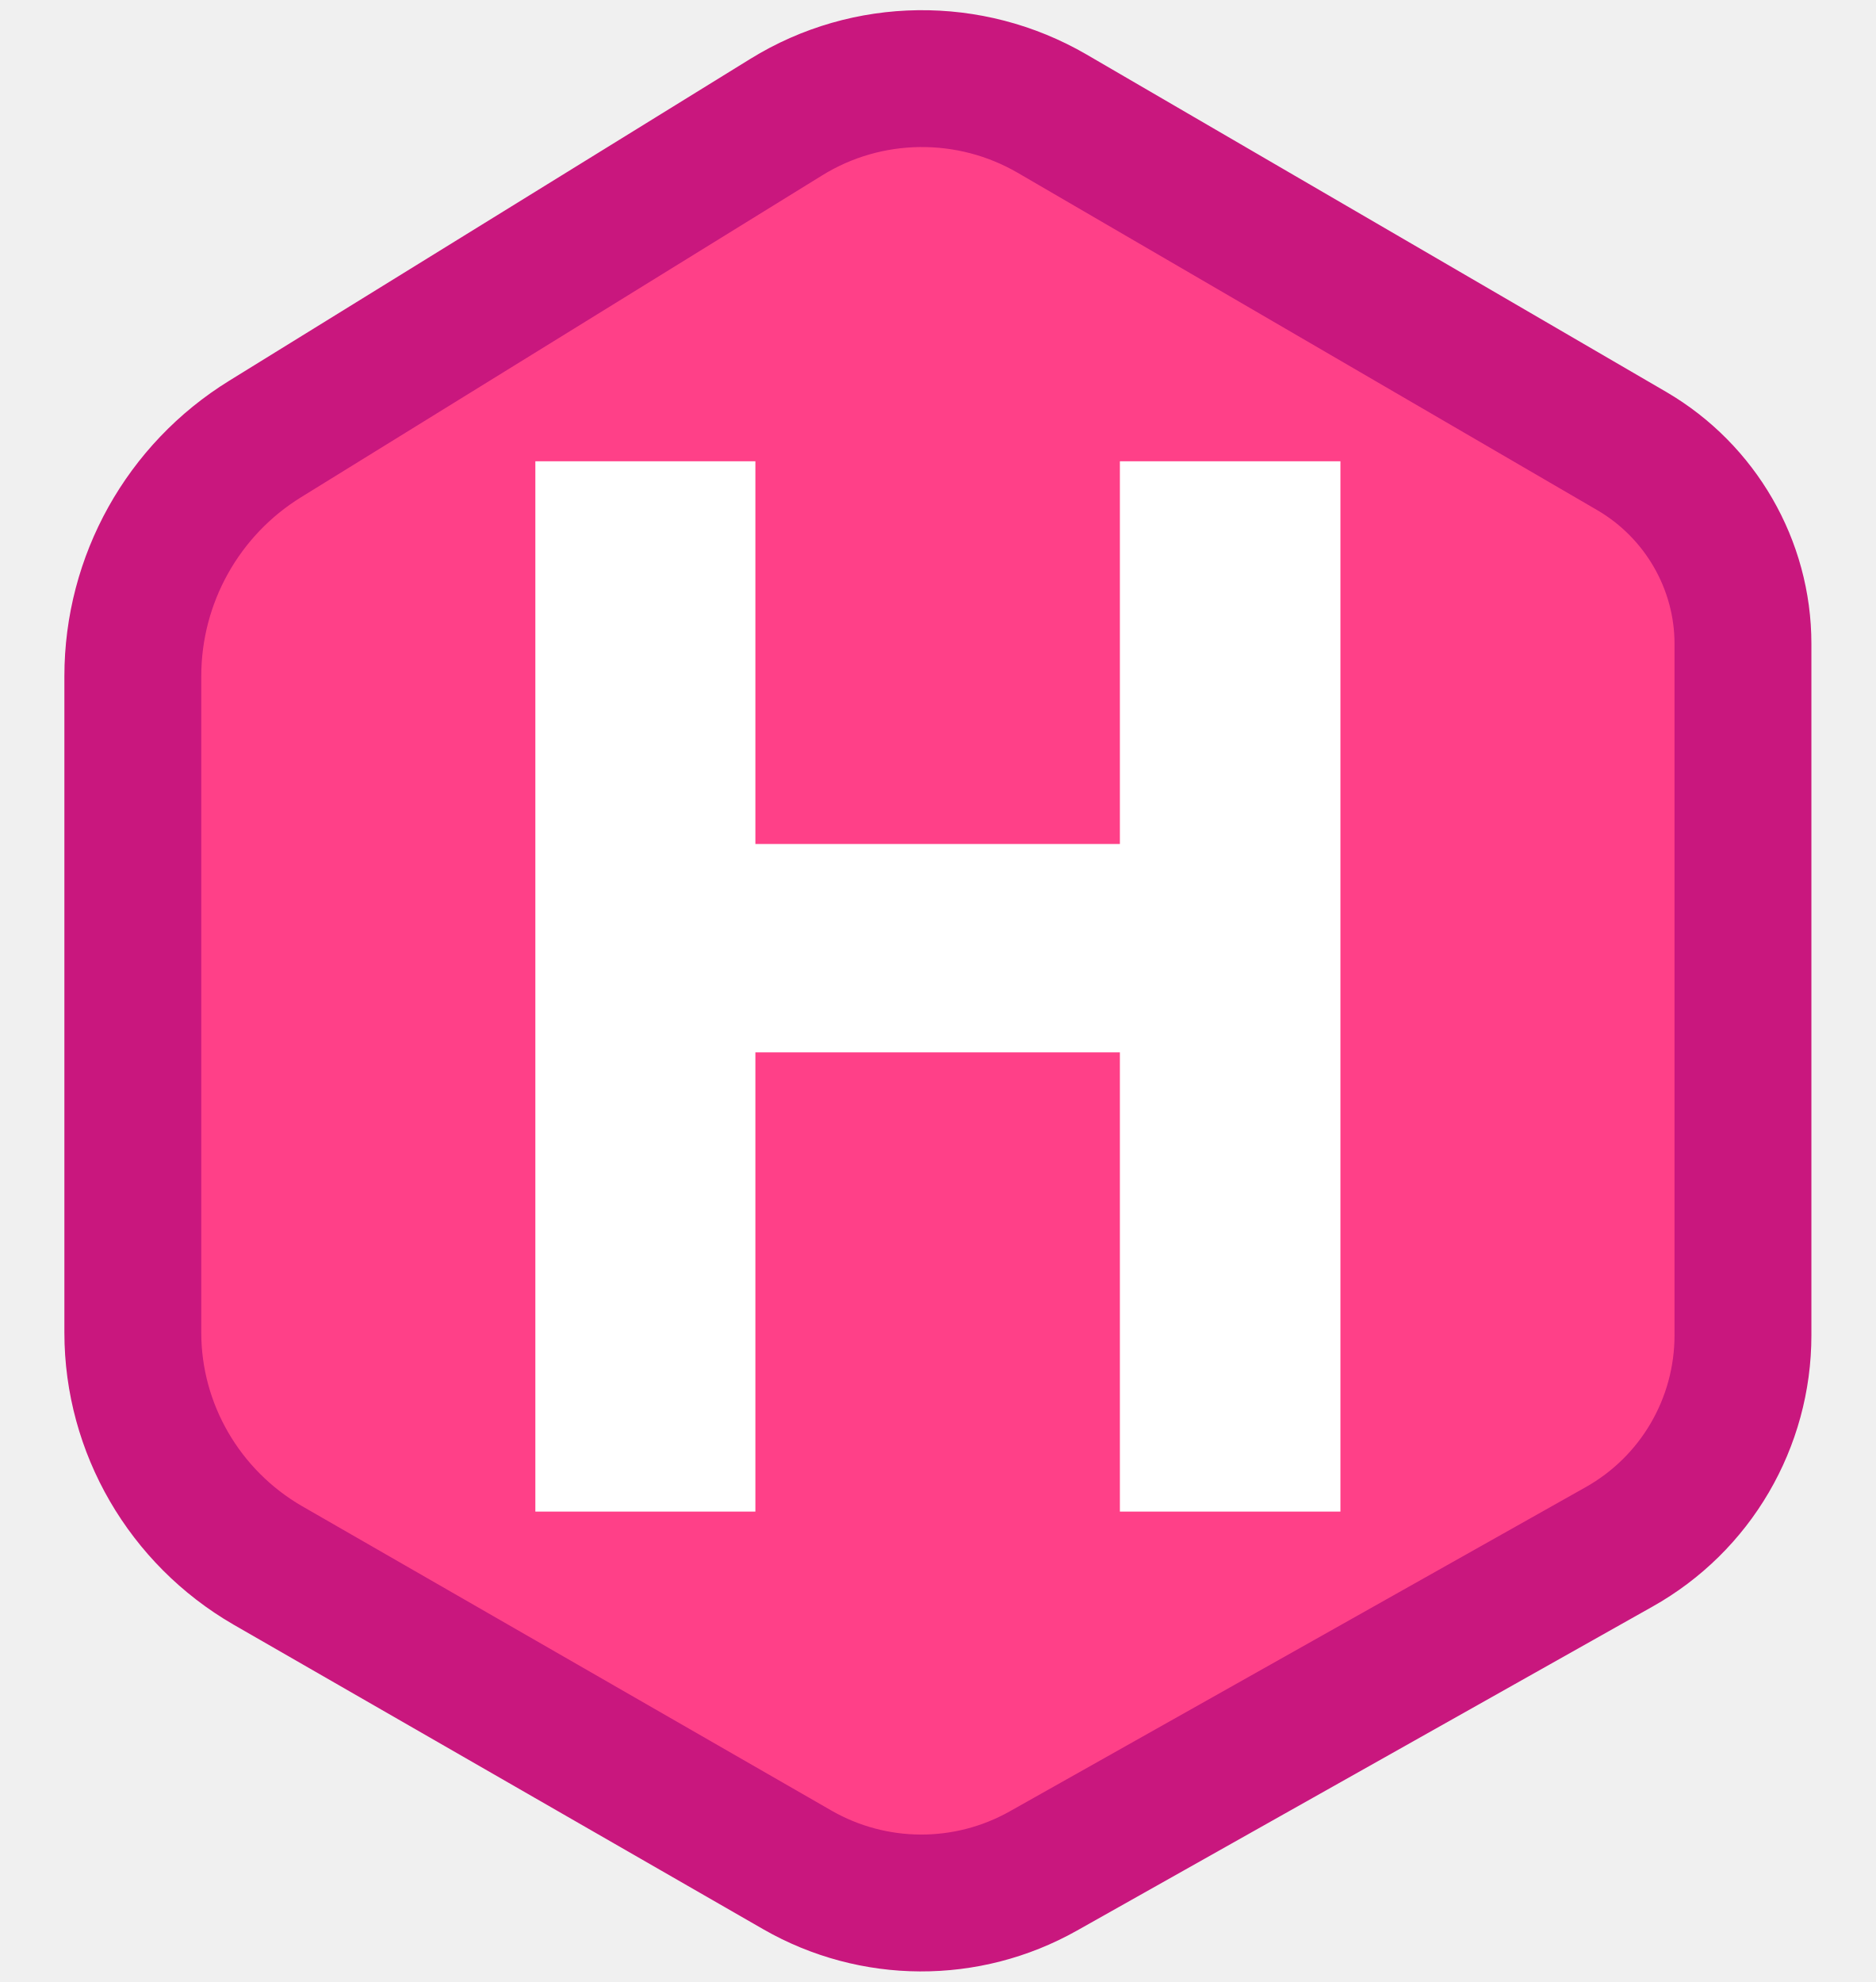
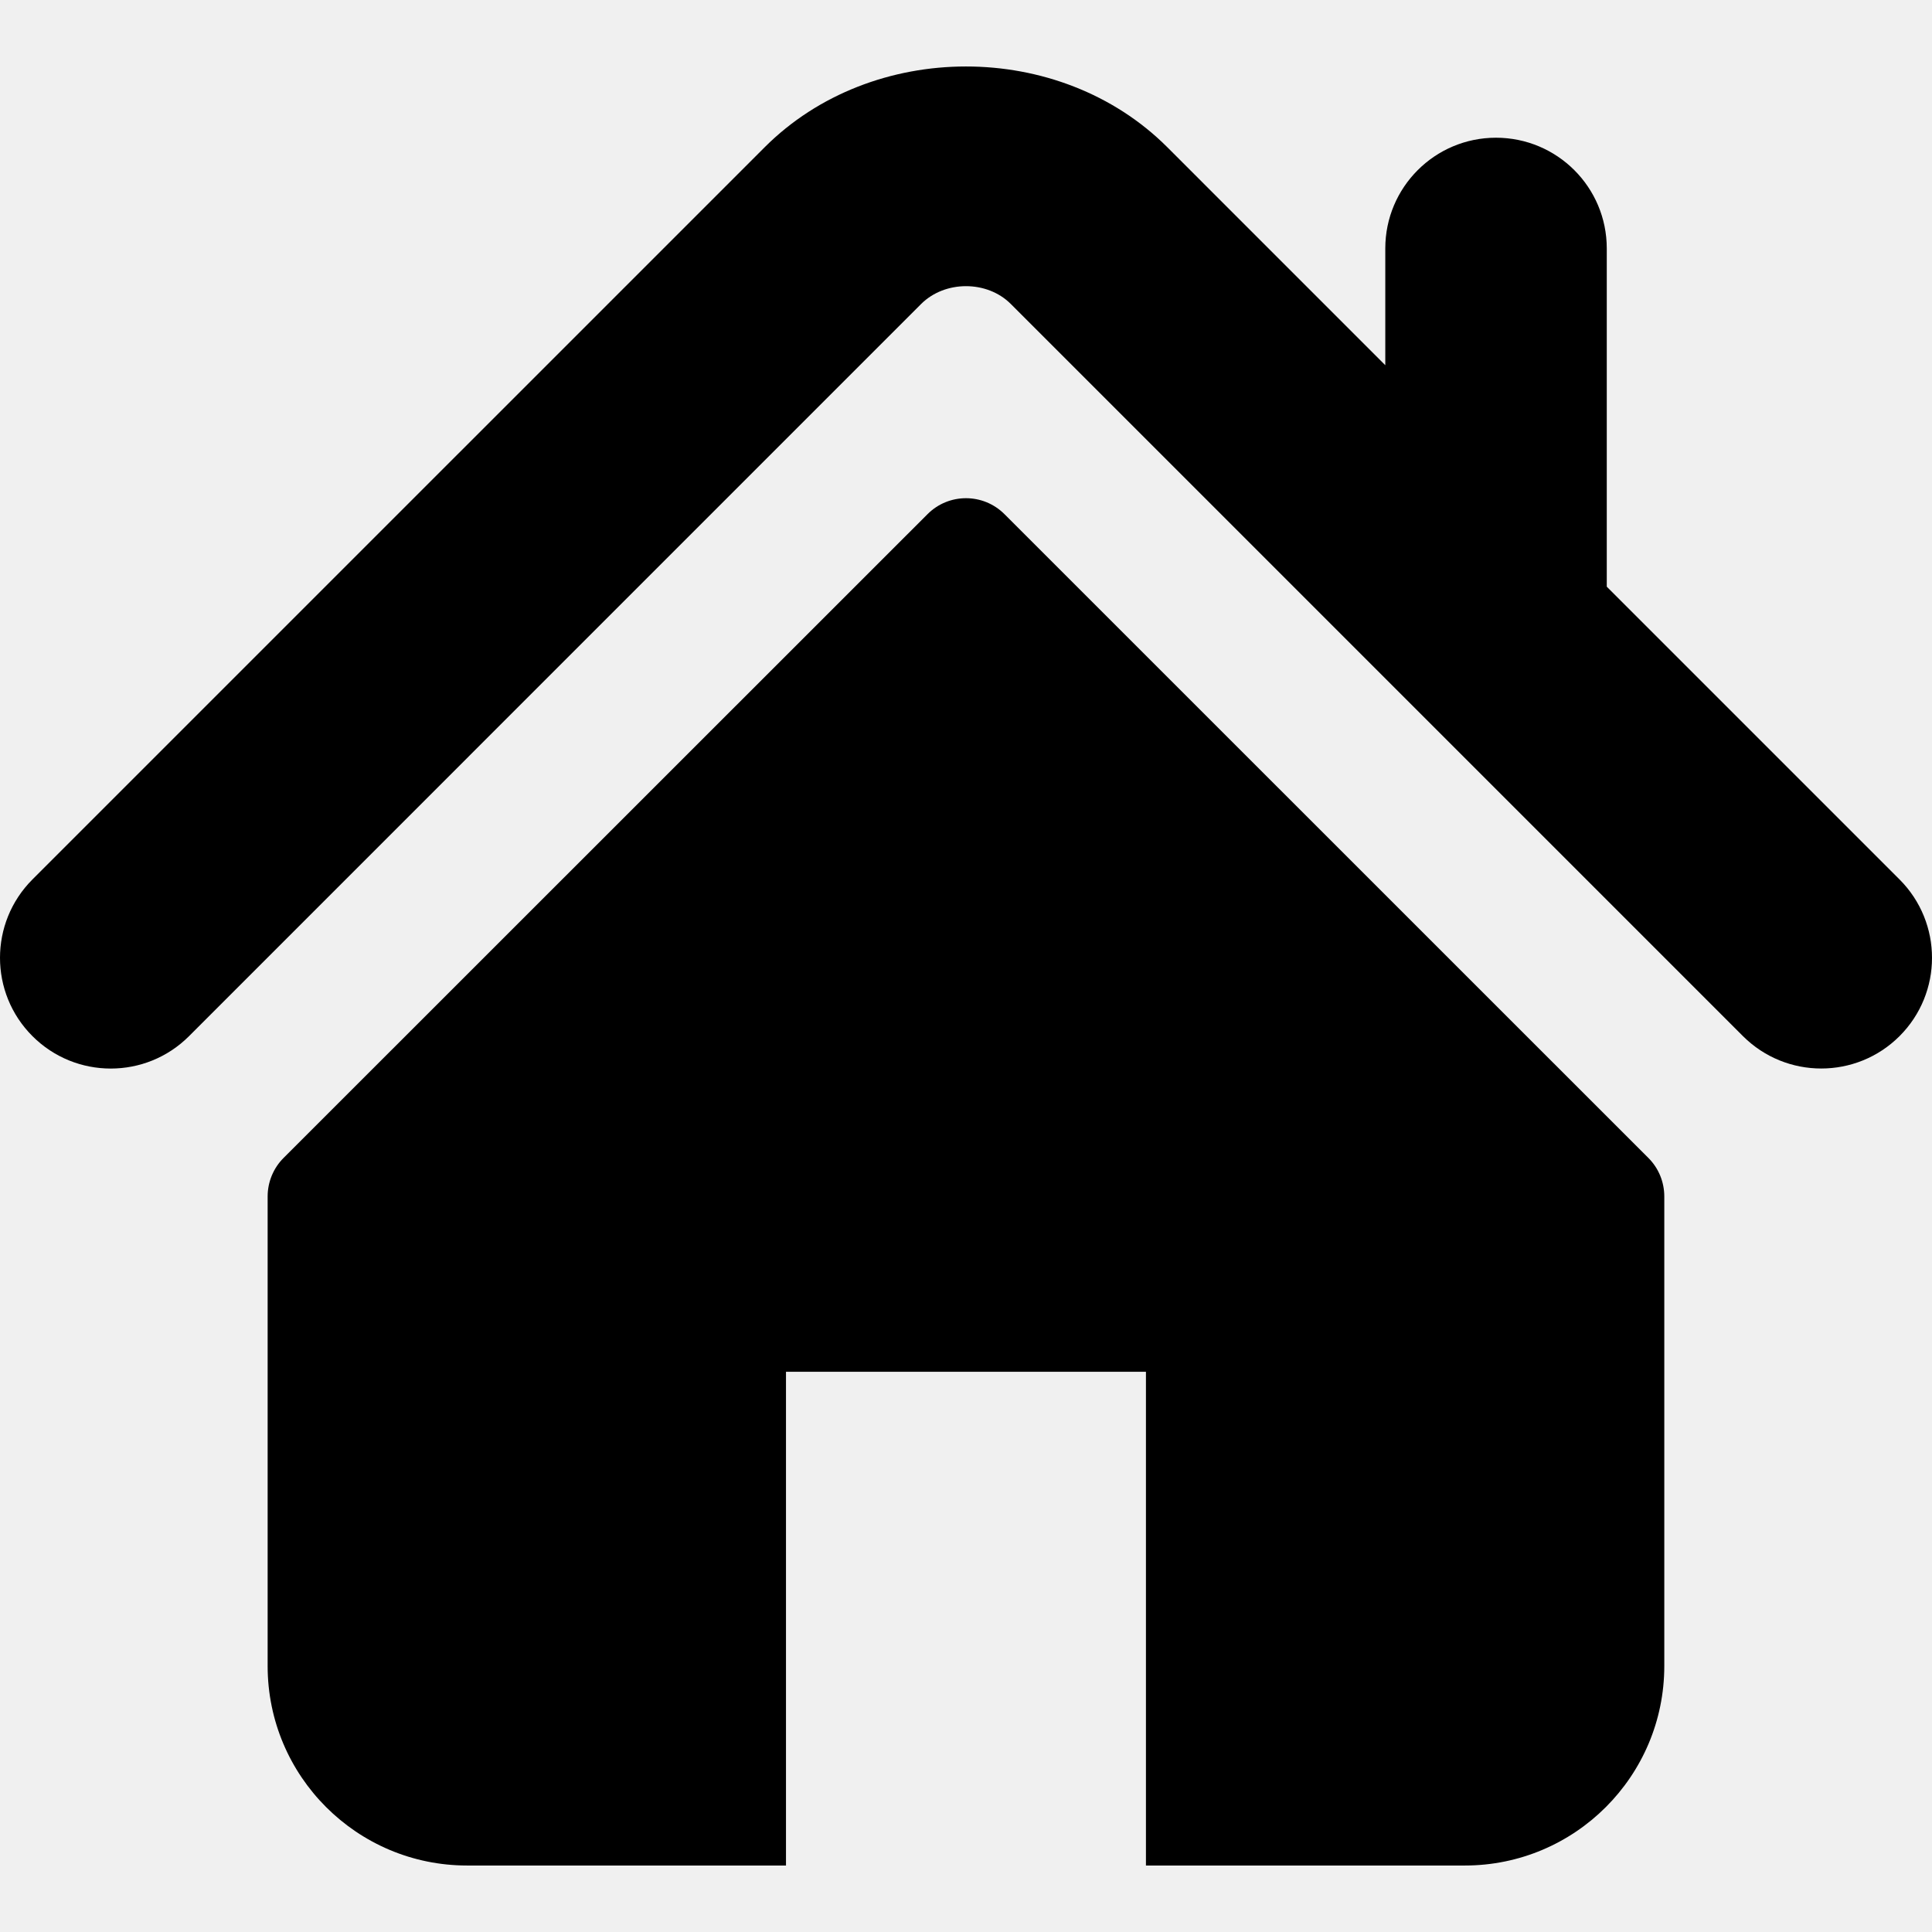
- <svg xmlns="http://www.w3.org/2000/svg" version="1.1" id="Layer_1" viewBox="0 0 370 391" xml:space="preserve">
-   <style type="text/css">
- 	.st0{fill-rule:evenodd;clip-rule:evenodd;fill:#FF4088;stroke:#C9177E;stroke-width:27;}
- 	.st1{fill-rule:evenodd;clip-rule:evenodd;fill:#FFFFFF;}
- </style>
-   <path class="st0" d="M207.5,22.4L321.9,89c13.5,7.9,21.9,22.4,21.9,38v136.4c0,17.3-9.3,33.3-24.5,41.8l-113.5,63.9  c-15.1,8.5-33.5,8.4-48.5-0.2L52.8,308.8c-16.4-9.5-26.6-27-26.6-45.9V133.4c0-19.1,9.9-36.8,26.1-46.8l102.8-63.5  C171.1,13.2,191.3,13,207.5,22.4z" />
-   <polygon class="st1" points="105.6,298.2 105.6,91 149,91 149,166.5 220.9,166.5 220.9,91 264.4,91 264.4,298.2 220.9,298.2   220.9,207.6 149,207.6 149,298.2 " />
+ <svg xmlns="http://www.w3.org/2000/svg" fill="#000000" version="1.1" id="Capa_1" width="50px" height="50px" viewBox="0 0 495.398 495.398" xml:space="preserve">
+   <g>
+     <g>
+       <g>
+         <path d="M487.083,225.514l-75.08-75.08V63.704c0-15.682-12.708-28.391-28.413-28.391c-15.669,0-28.377,12.709-28.377,28.391     v29.941L299.31,37.74c-27.639-27.624-75.694-27.575-103.27,0.05L8.312,225.514c-11.082,11.104-11.082,29.071,0,40.158     c11.087,11.101,29.089,11.101,40.172,0l187.71-187.729c6.115-6.083,16.893-6.083,22.976-0.018l187.742,187.747     c5.567,5.551,12.825,8.312,20.081,8.312c7.271,0,14.541-2.764,20.091-8.312C498.17,254.586,498.17,236.619,487.083,225.514z" />
+         <path d="M257.561,131.836c-5.454-5.451-14.285-5.451-19.723,0L72.712,296.913c-2.607,2.606-4.085,6.164-4.085,9.877v120.401     c0,28.253,22.908,51.16,51.16,51.16h81.754v-126.61h92.299v126.61h81.755c28.251,0,51.159-22.907,51.159-51.159V306.79     c0-3.713-1.465-7.271-4.085-9.877L257.561,131.836z" />
+       </g>
+     </g>
+   </g>
</svg>
